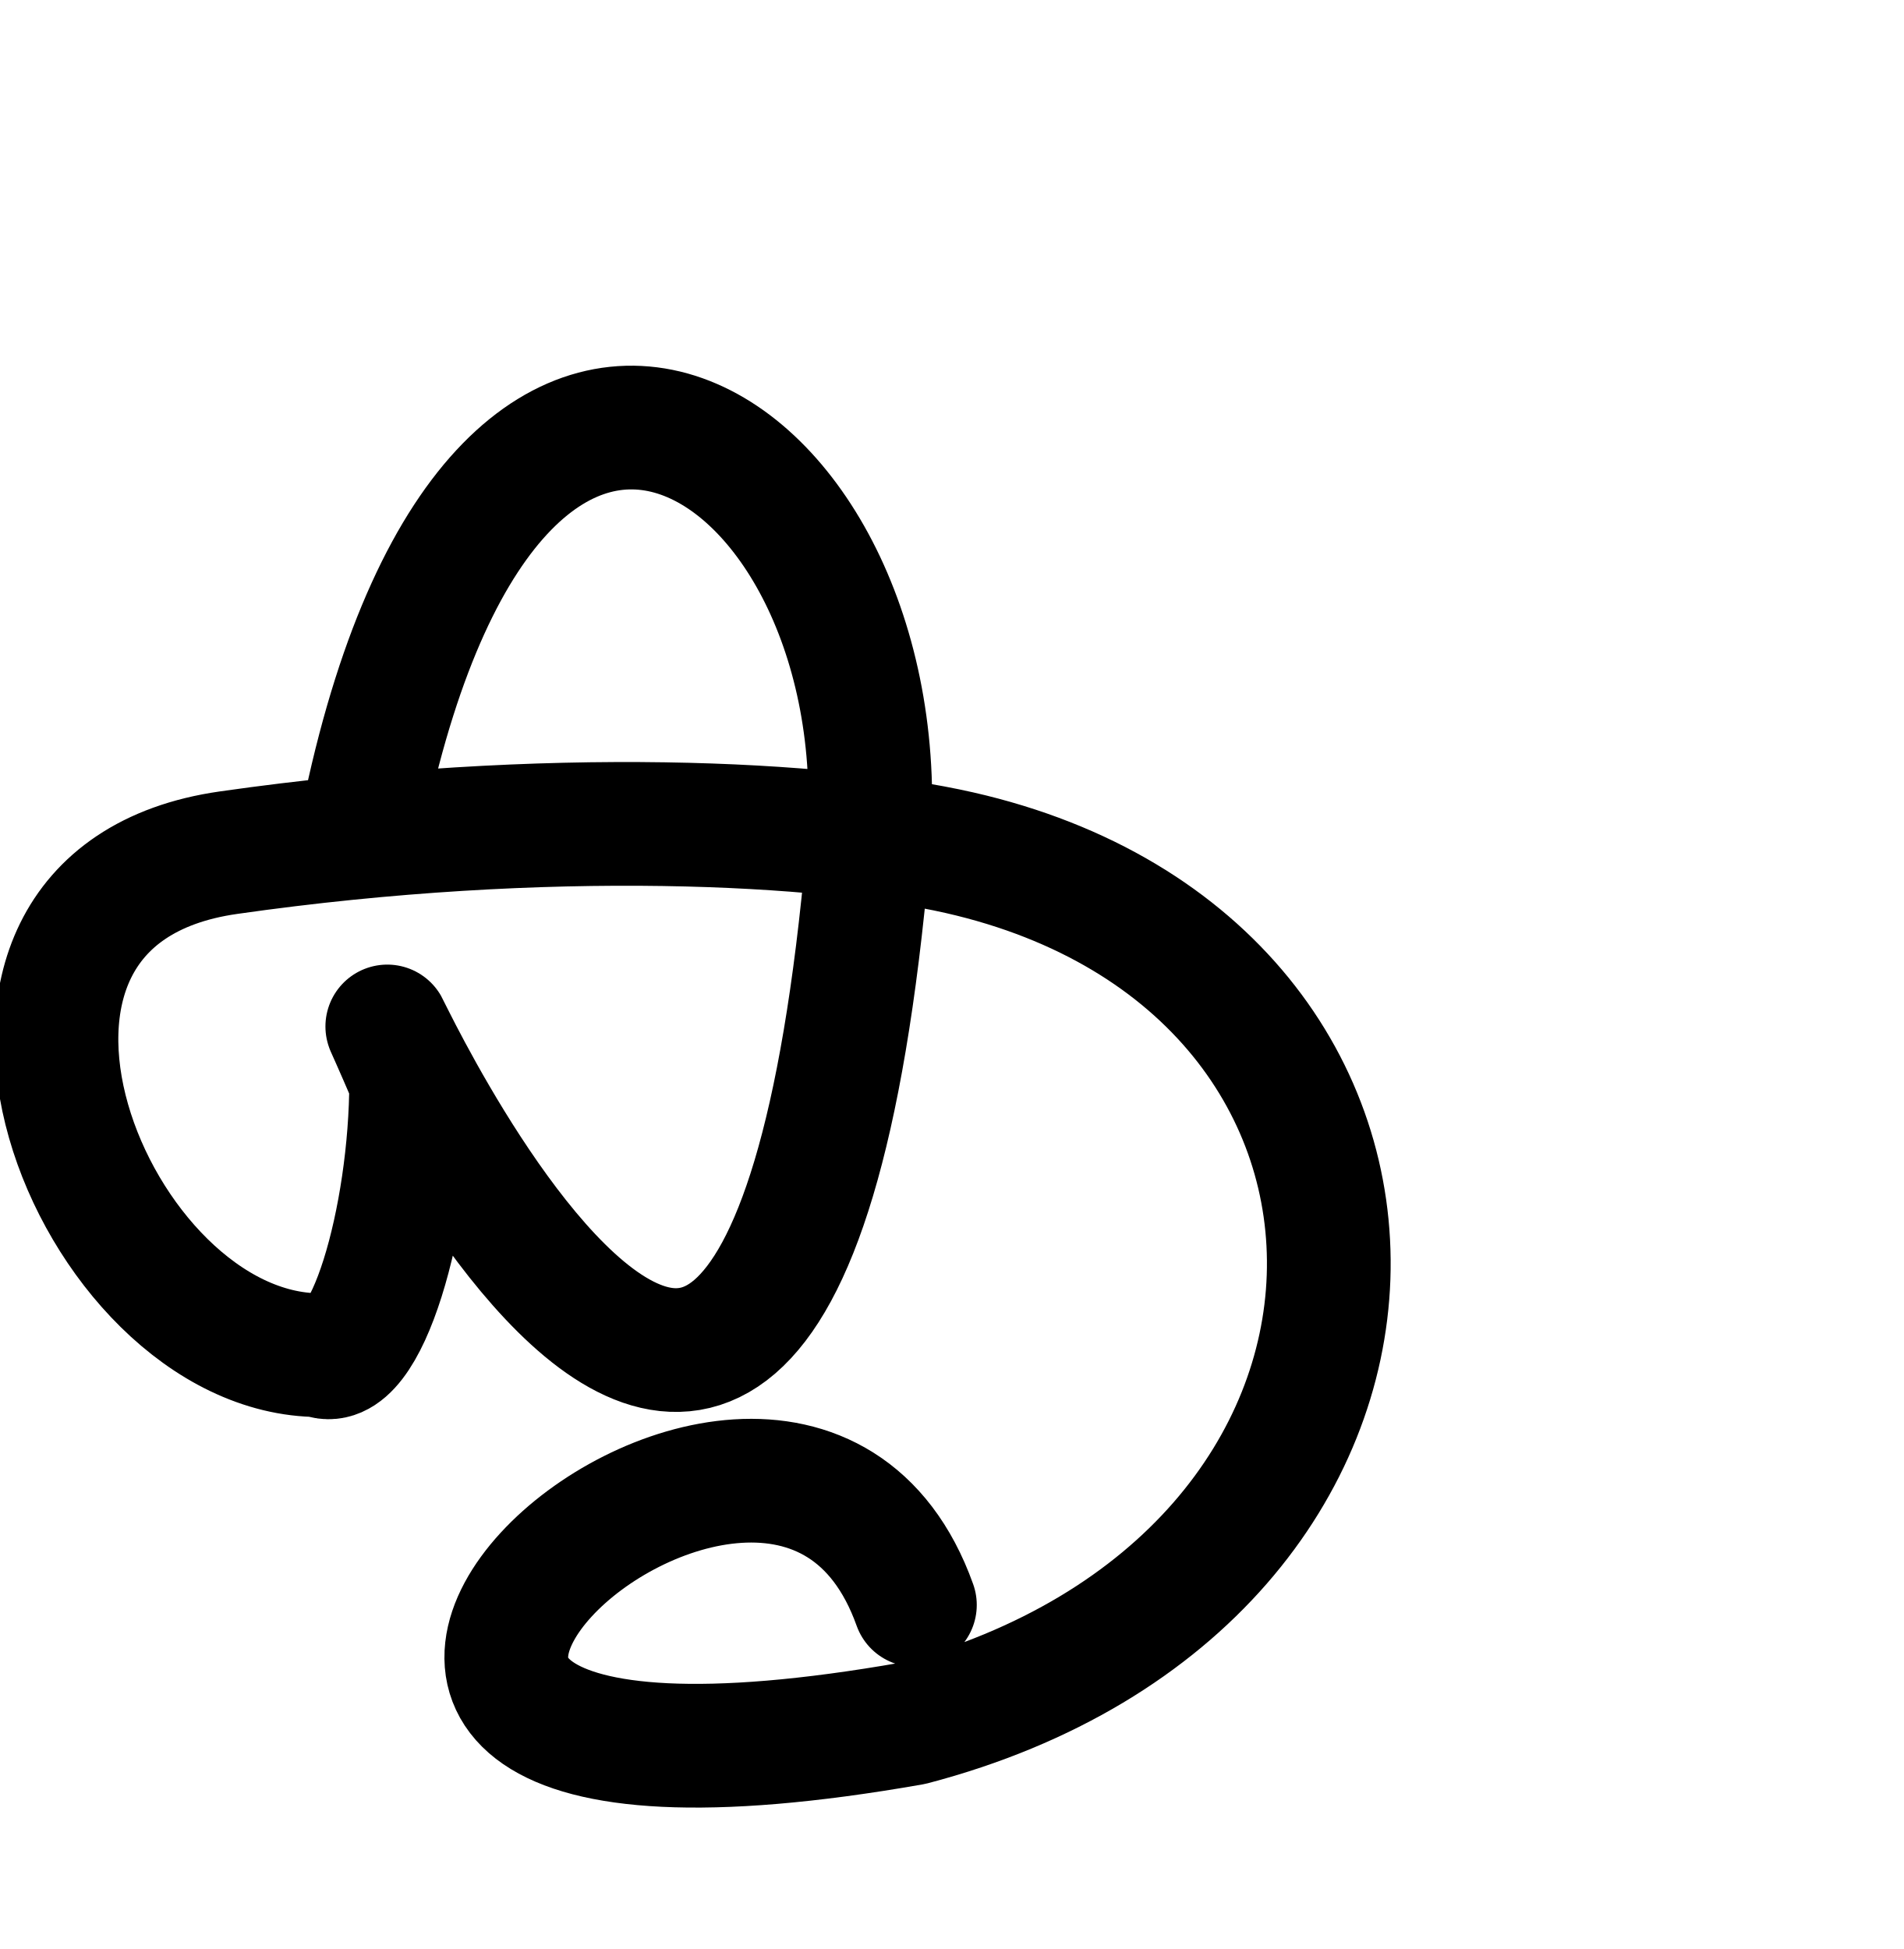
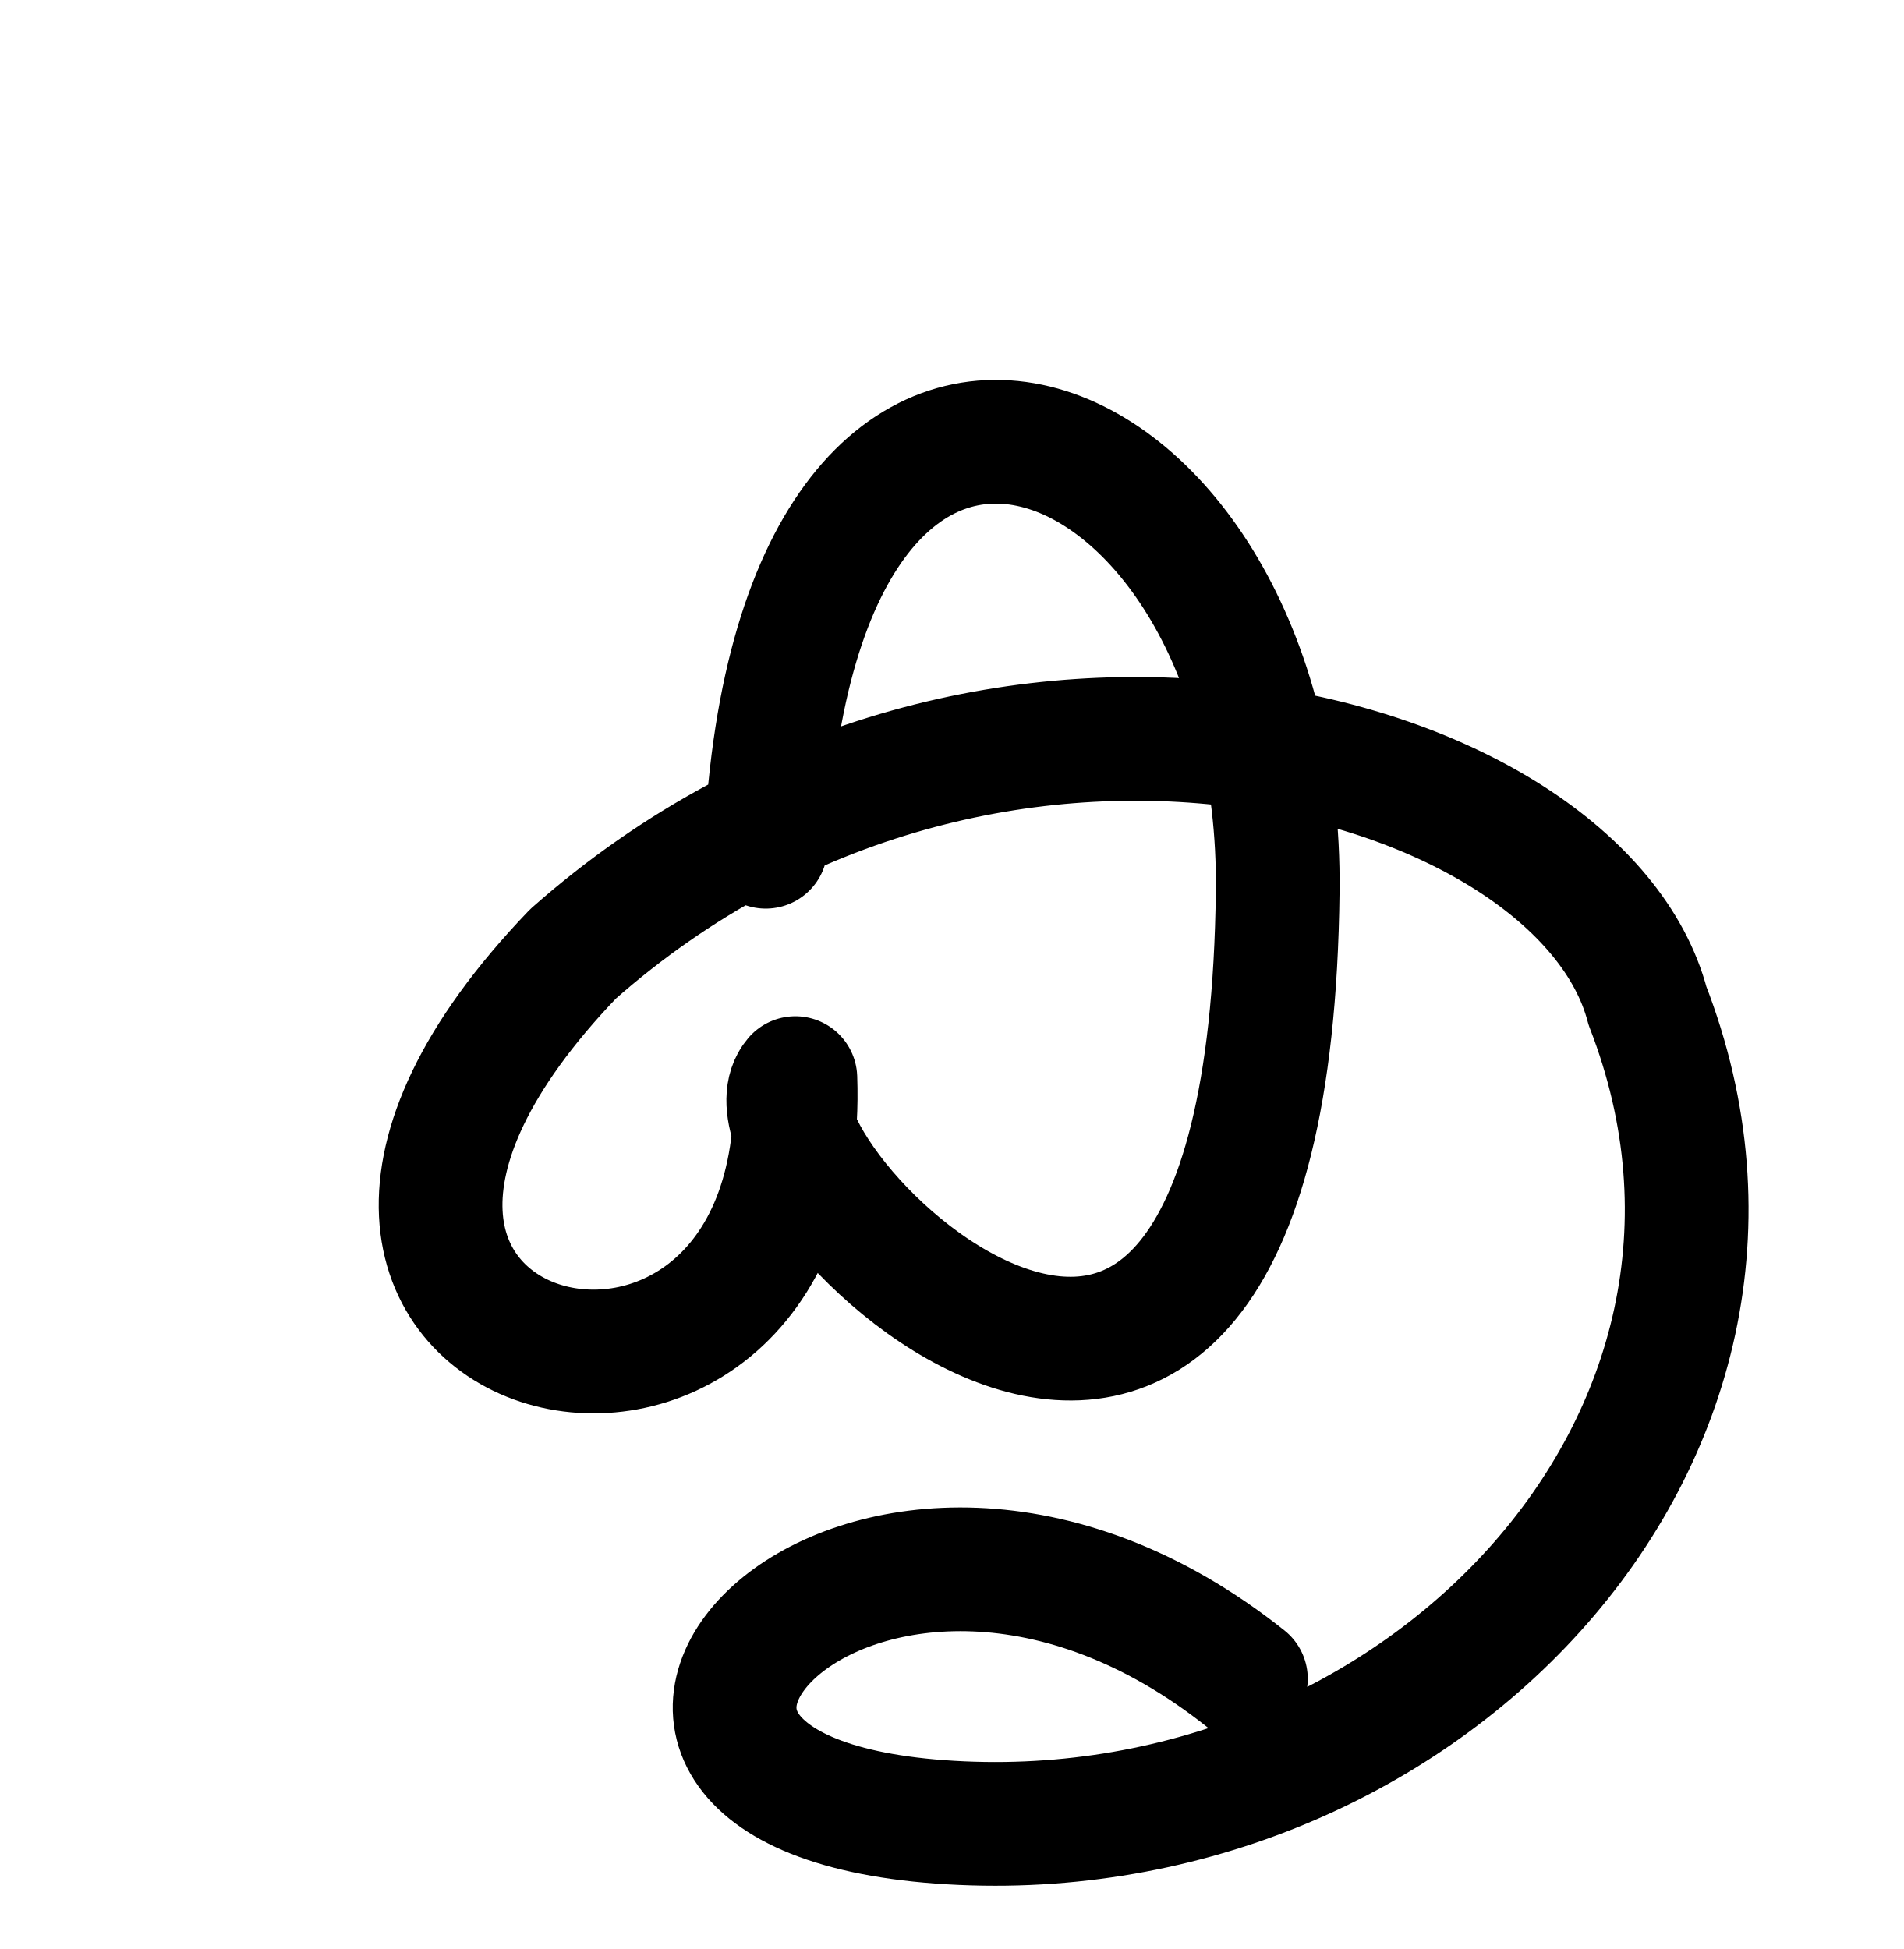
<svg xmlns="http://www.w3.org/2000/svg" width="2000" height="2048" id="svg2992" version="1.1">
-   <defs id="defs5498" />
+   <defs id="defs5498">
+     </defs>
  <g id="layer1" transform="translate(0,1048)">
-     <path style="fill:none;stroke:#000000;stroke-width:130;stroke-linecap:round;stroke-linejoin:round;stroke-miterlimit:4;stroke-dasharray:none;stroke-opacity:1" d="m 384,-200 c 144,-672 565.97,-382.328 528,48 -106.229,1203.932 -624,-96 -480,240 0,144 -48,312 -96,288 -240,0 -432,-480 -96,-528 336,-48 627.581,-31.913 768,0 528,120 522.922,764.782 -49.654,914.967 C 74.203,918.731 816,232 961.26,638.462" id="path3010" />
+     <path style="fill:none;fill-rule:evenodd;stroke:#000000;stroke-width:130;stroke-linecap:round;stroke-linejoin:round;stroke-miterlimit:4;stroke-dasharray:none;stroke-opacity:1" d="m 804.526,-158.23 c 32.495,-673.227 543.755,-463.553 537.91,46.725 C 1332.526,753.77 756.526,177.77 835.676,84.885 852.526,561.77 180.526,393.77 602.116,-45.693 1042.254,-434.58 1661.164,-257.743 1730.963,8.869 1908.526,465.77 1484.533,902.977 987.328,866.389 513.651,831.532 912,400 1309.025,716.101" id="path7161" />
  </g>
</svg>
